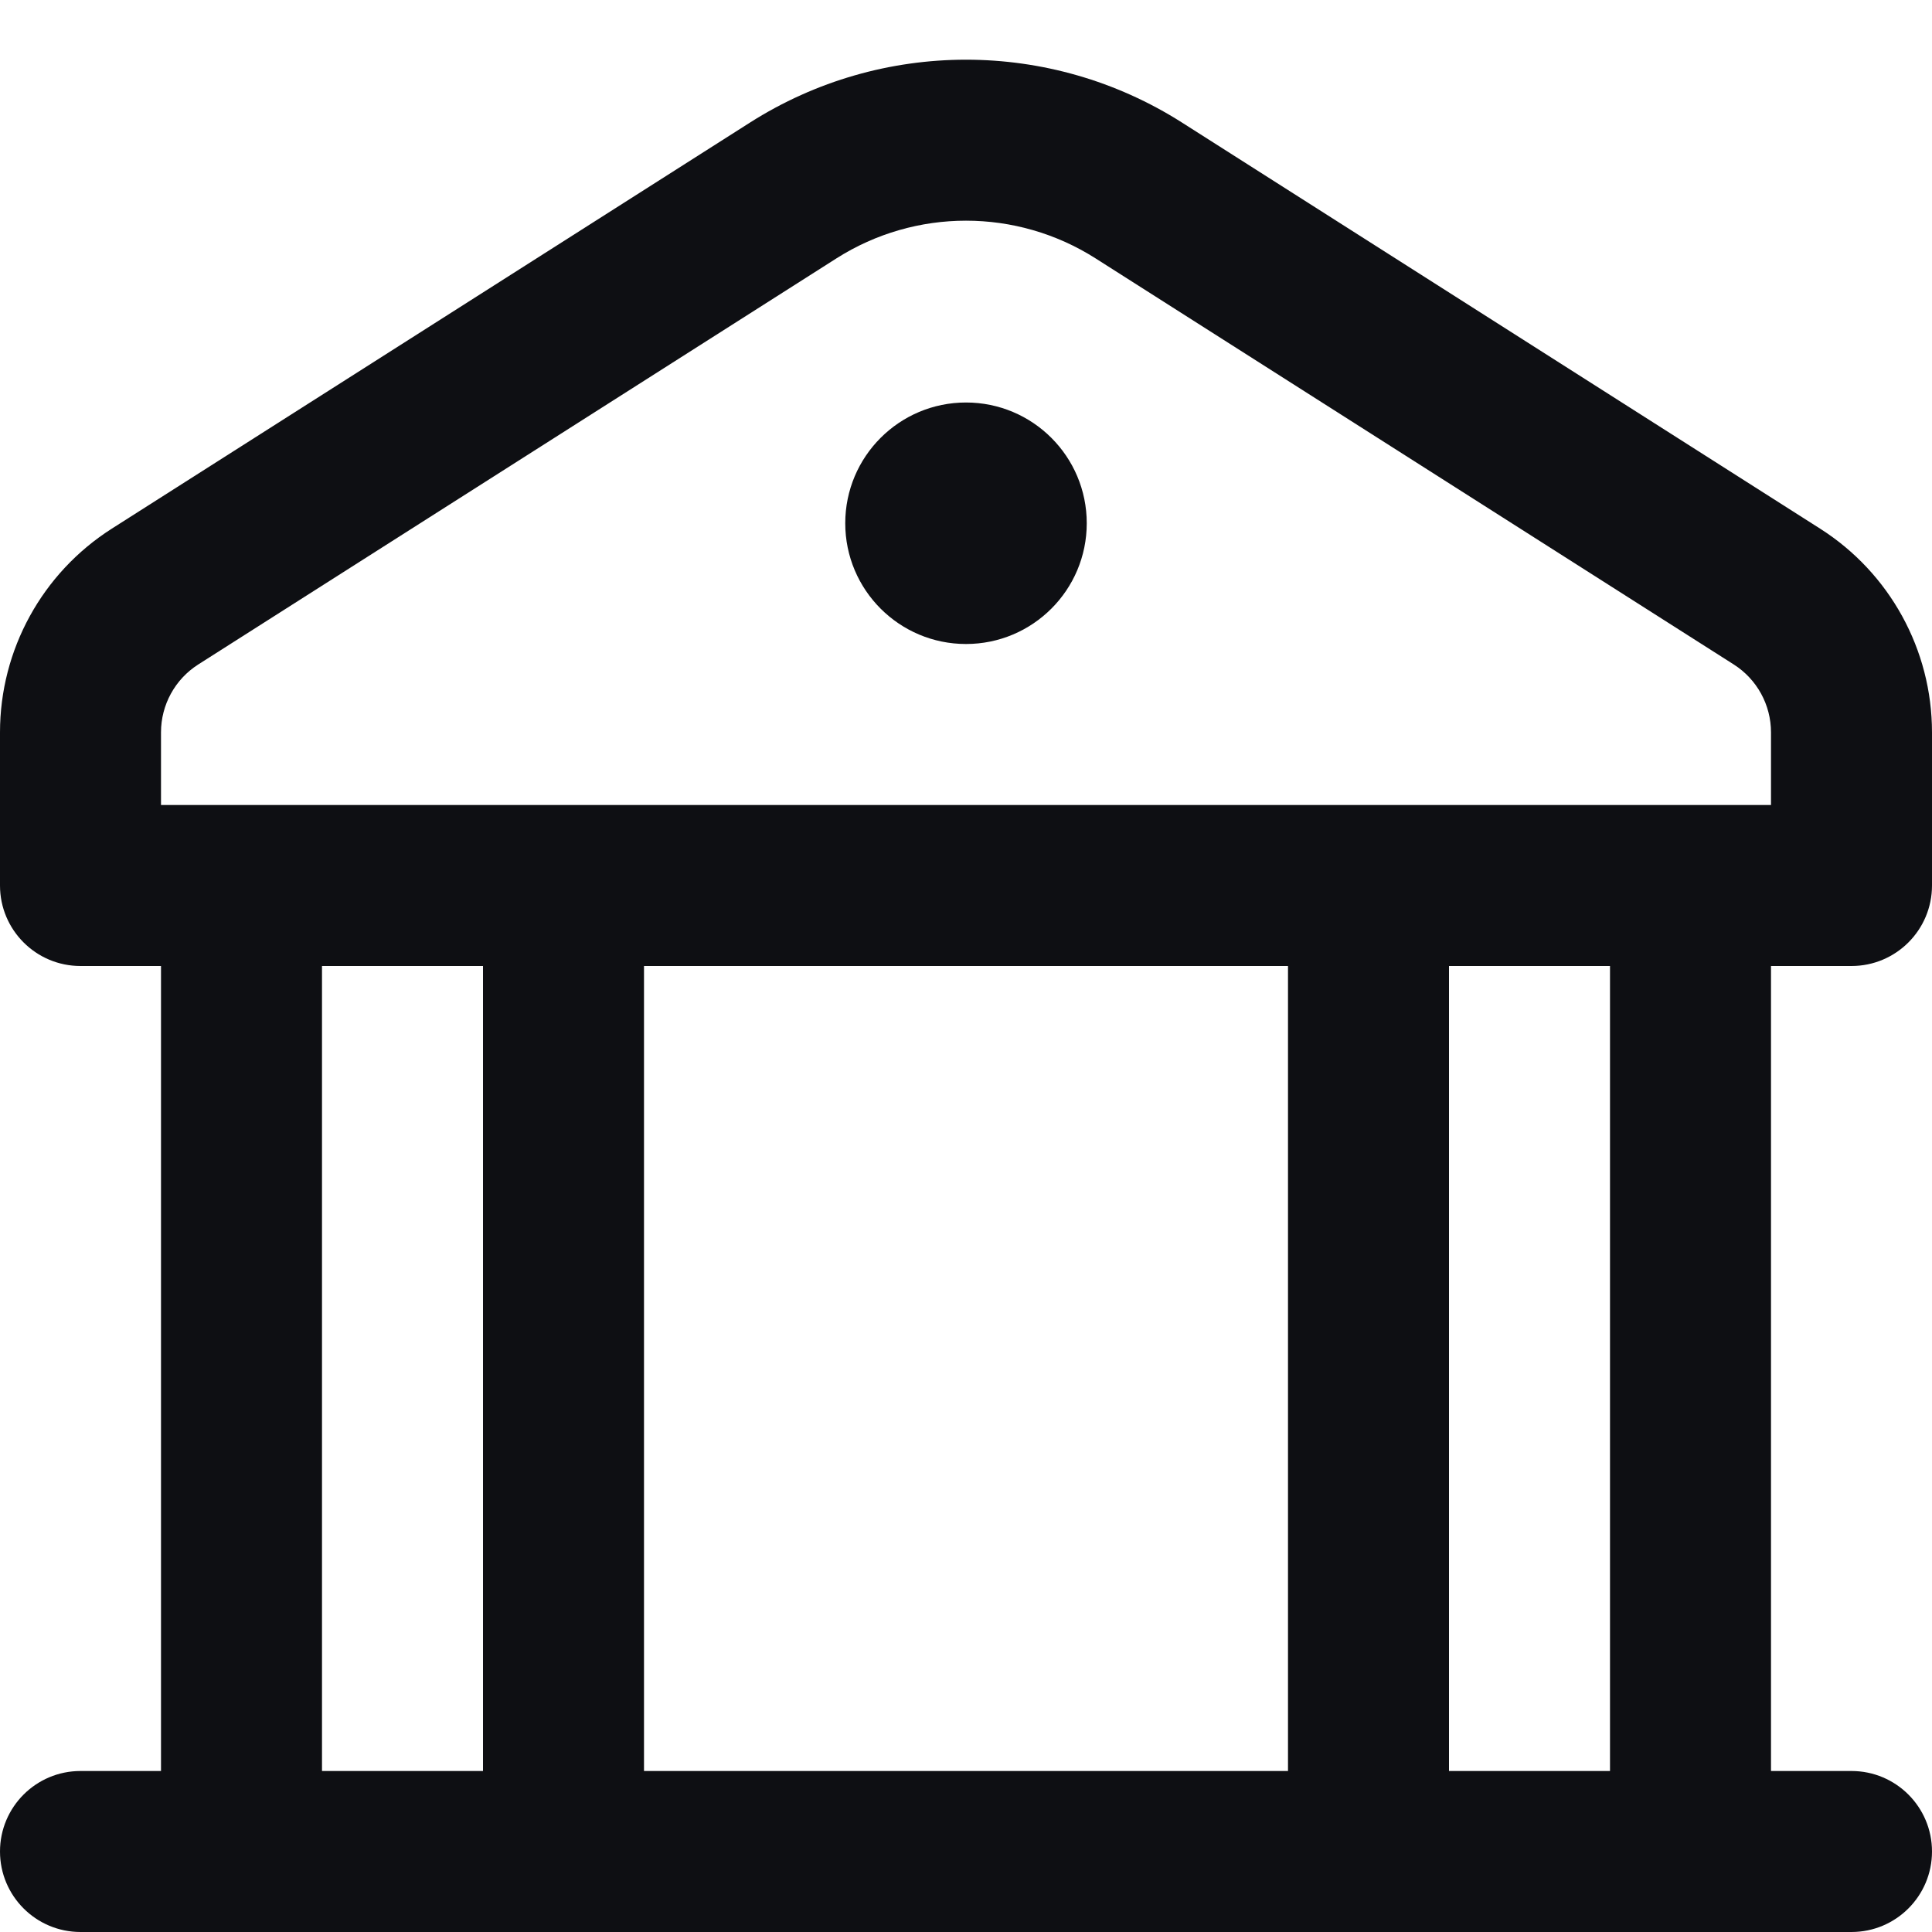
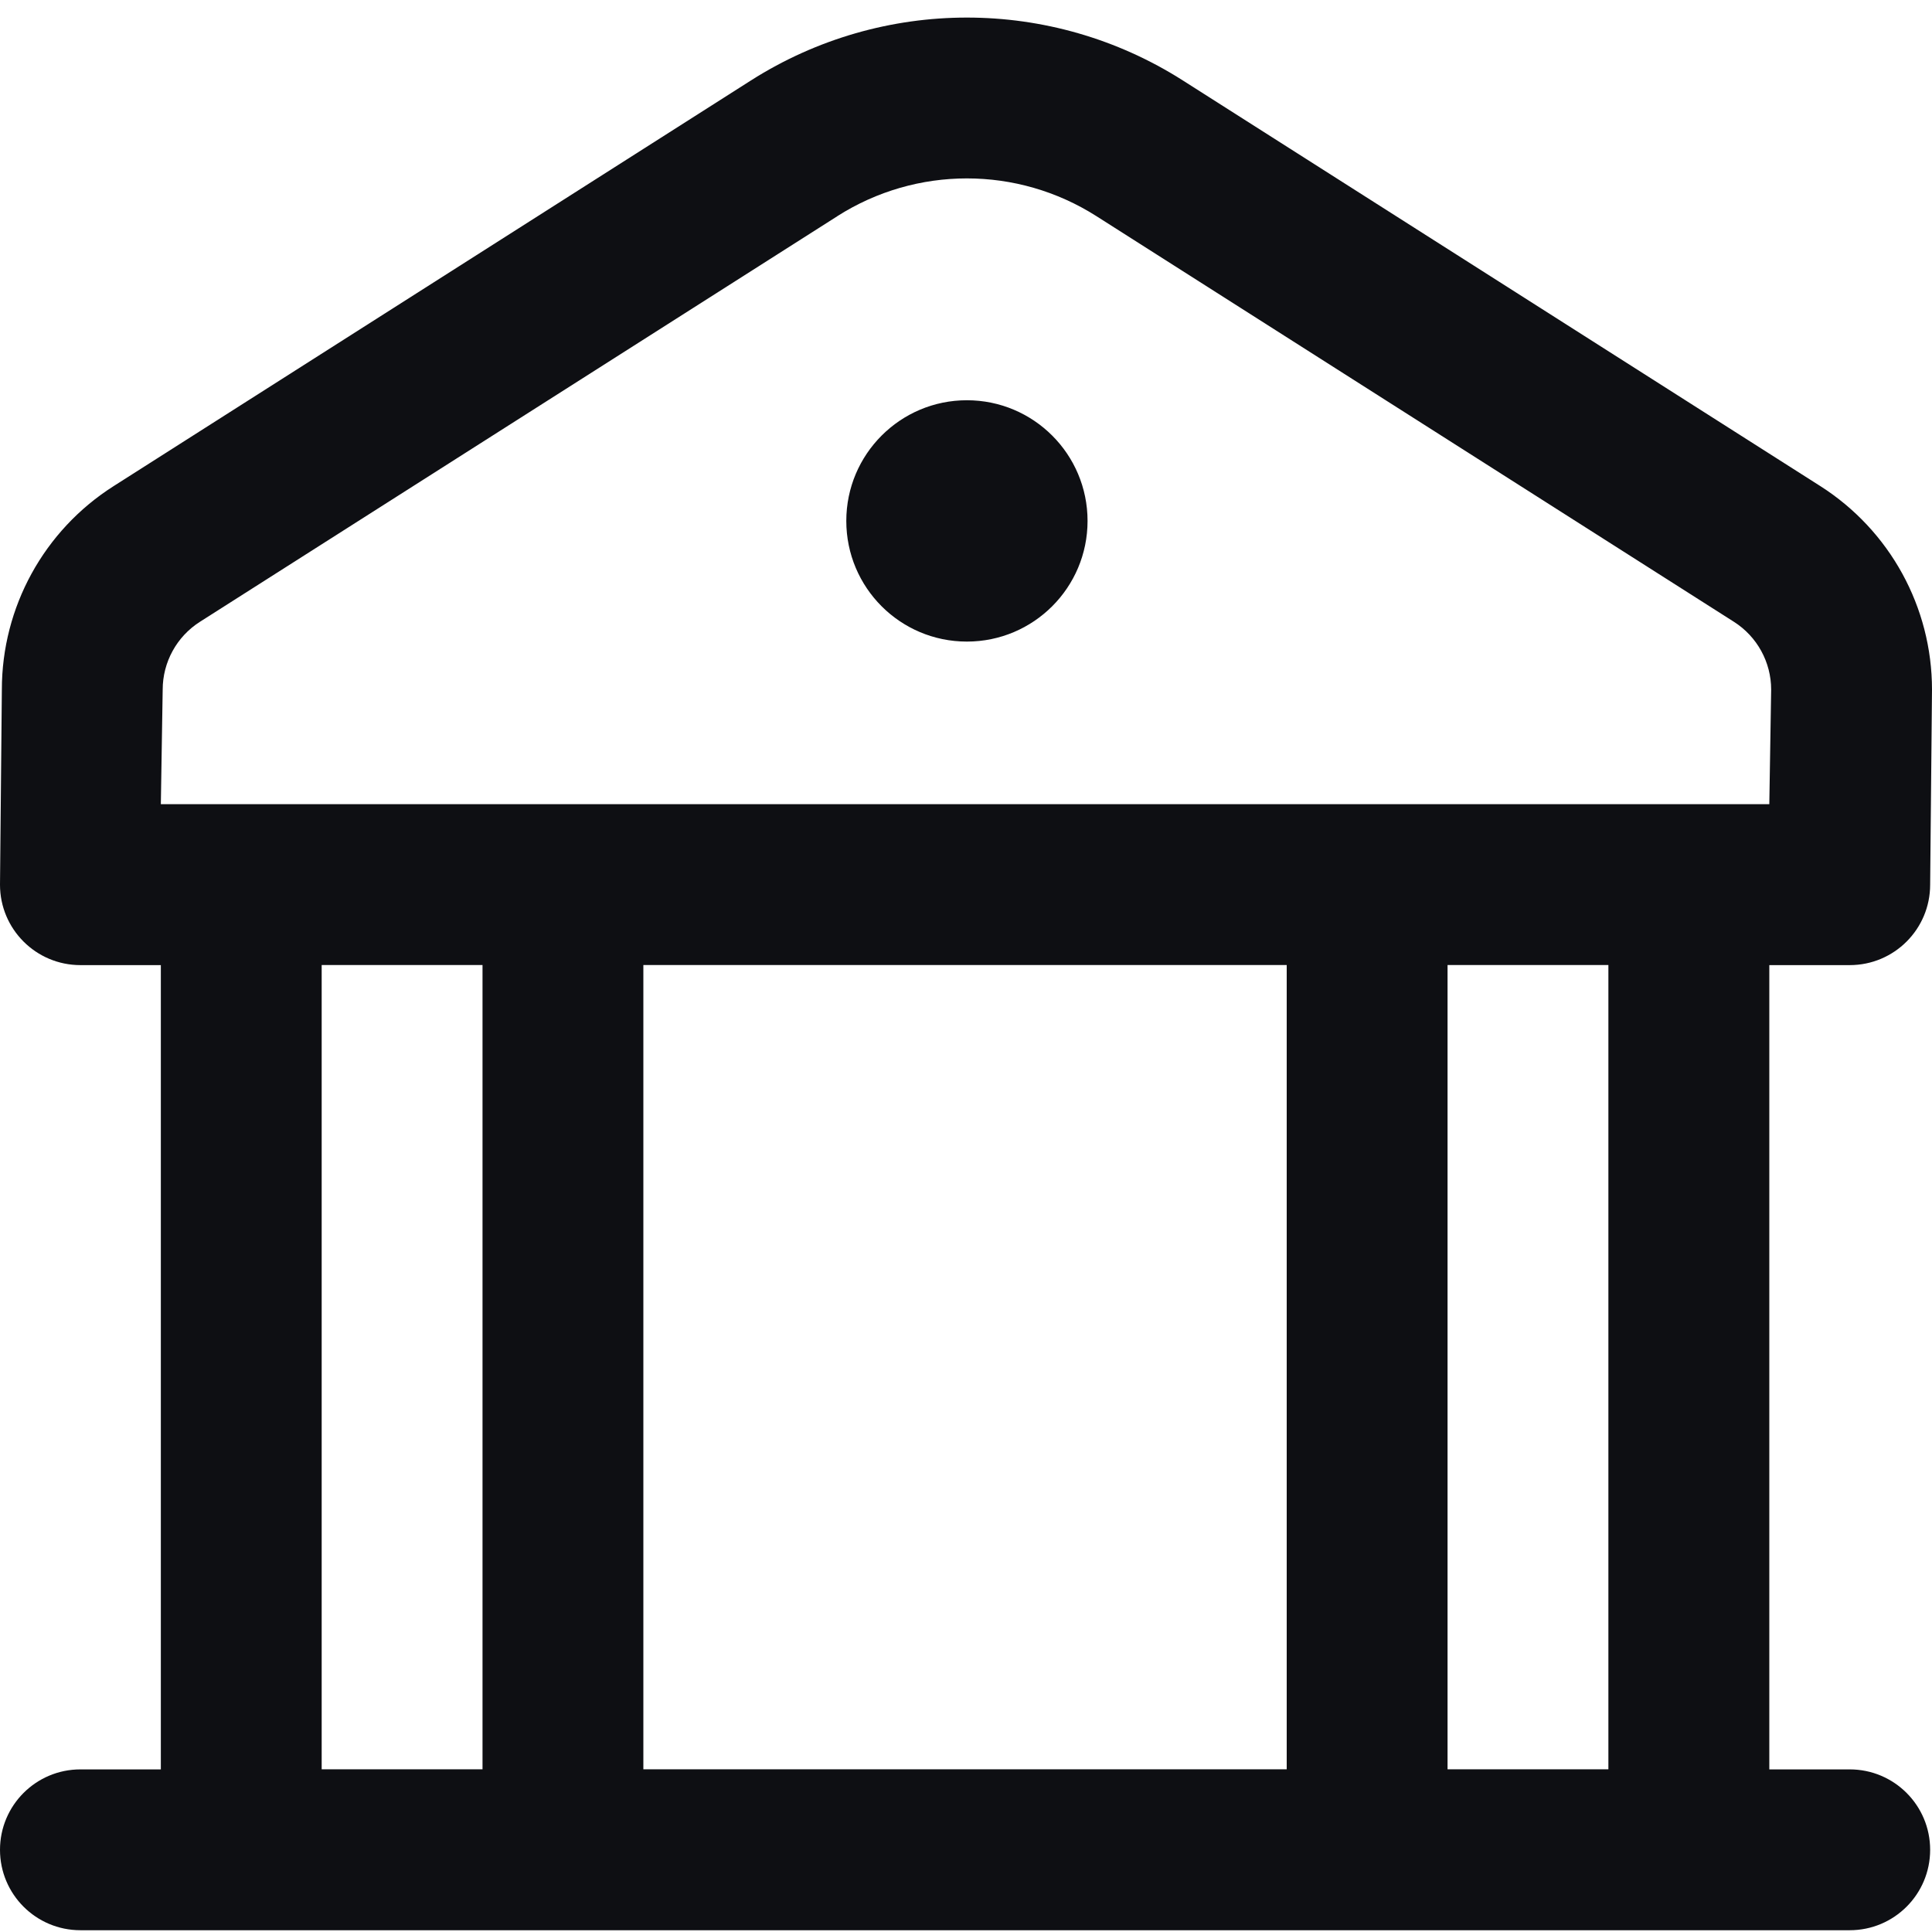
<svg xmlns="http://www.w3.org/2000/svg" fill="none" viewBox="0 0 24 24">
-   <path fill-rule="evenodd" clip-rule="evenodd" d="M10.39 3.21a3 3 0 0 1 3.22 0l7.927 5.044a1 1 0 0 1 .463.844V10H2v-.902a1 1 0 0 1 .463-.844L10.39 3.21Zm4.294-1.687a5 5 0 0 0-5.368 0L1.389 6.567A3 3 0 0 0 0 9.097V11a1 1 0 0 0 1 1h1v10H1a1 1 0 1 0 0 2h22a1 1 0 1 0 0-2h-1V12h1a1 1 0 0 0 1-1V9.098a3 3 0 0 0-1.39-2.531l-7.926-5.044ZM6 22H4V12h2v10Zm10-10v10H8V12h8Zm4 10h-2V12h2v10ZM13.5 6.5a1.5 1.5 0 1 1-3 0 1.5 1.5 0 0 1 3 0Z" fill="#0E0F13" />
+   <path fill-rule="evenodd" clip-rule="evenodd" d="M10.402 2.685c.982-.625 2.236-.625 3.218 0l7.919 5.039a.999.999 0 0 1 .463.843l-.023 1.423H1.998l.023-1.423a.999.999 0 0 1 .463-.843l7.919-5.039Zm4.291-1.686c-1.636-1.041-3.727-1.041-5.364 0L1.411 6.039C.546 6.589.023 7.542.023 8.567L0 10.99c0 .552.447.999.999.999h.999v9.991H.999c-.552 0-.999.447-.999.999 0 .552.447.999.999.999H22.978c.552 0 .999-.447.999-.999 0-.552-.447-.999-.999-.999h-.999v-9.991h.999c.552 0 .999-.447.999-.999L24 8.567c0-1.025-.523-1.978-1.388-2.529L14.693.999ZM5.994 21.979H3.996v-9.991h1.998v9.991Zm9.99-9.991v9.991H7.992v-9.991h7.992Zm3.996 9.991h-1.998v-9.991h1.998v9.991ZM13.51 6.471c0 .828-.671 1.499-1.499 1.499-.828 0-1.498-.671-1.498-1.499 0-.828.671-1.499 1.498-1.499.828 0 1.499.671 1.499 1.499Z" fill="#0E0F13" />
</svg>
